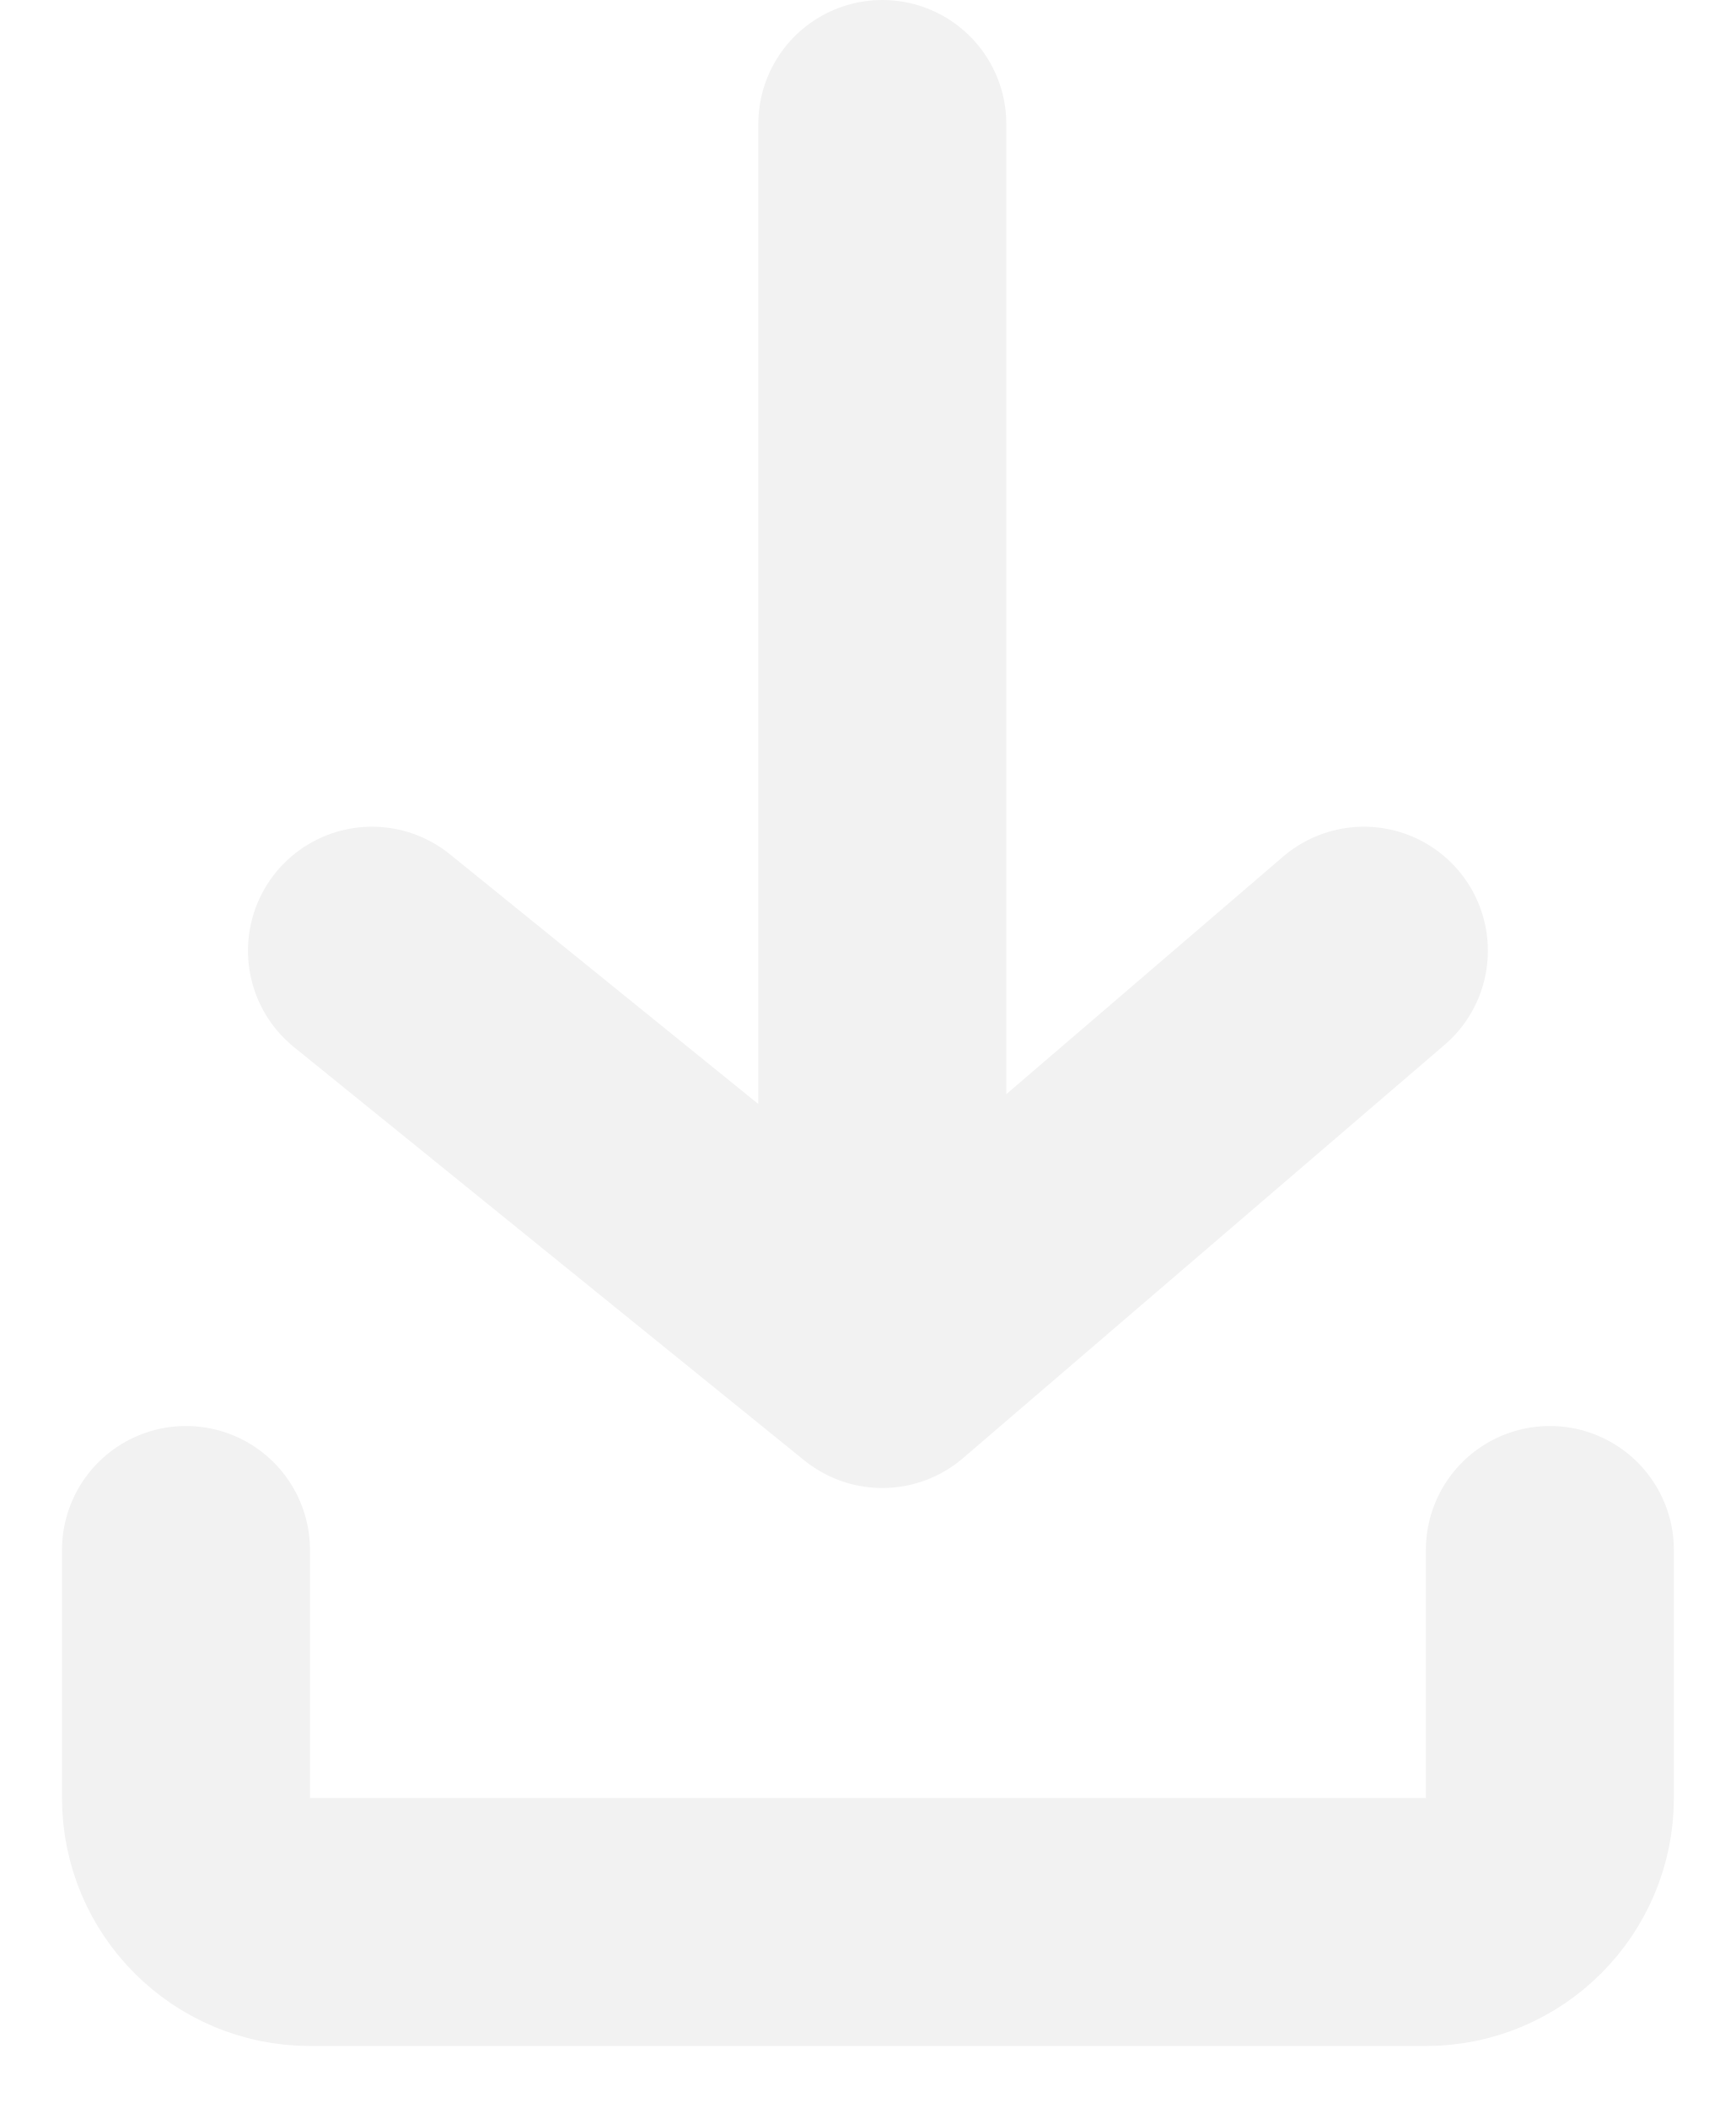
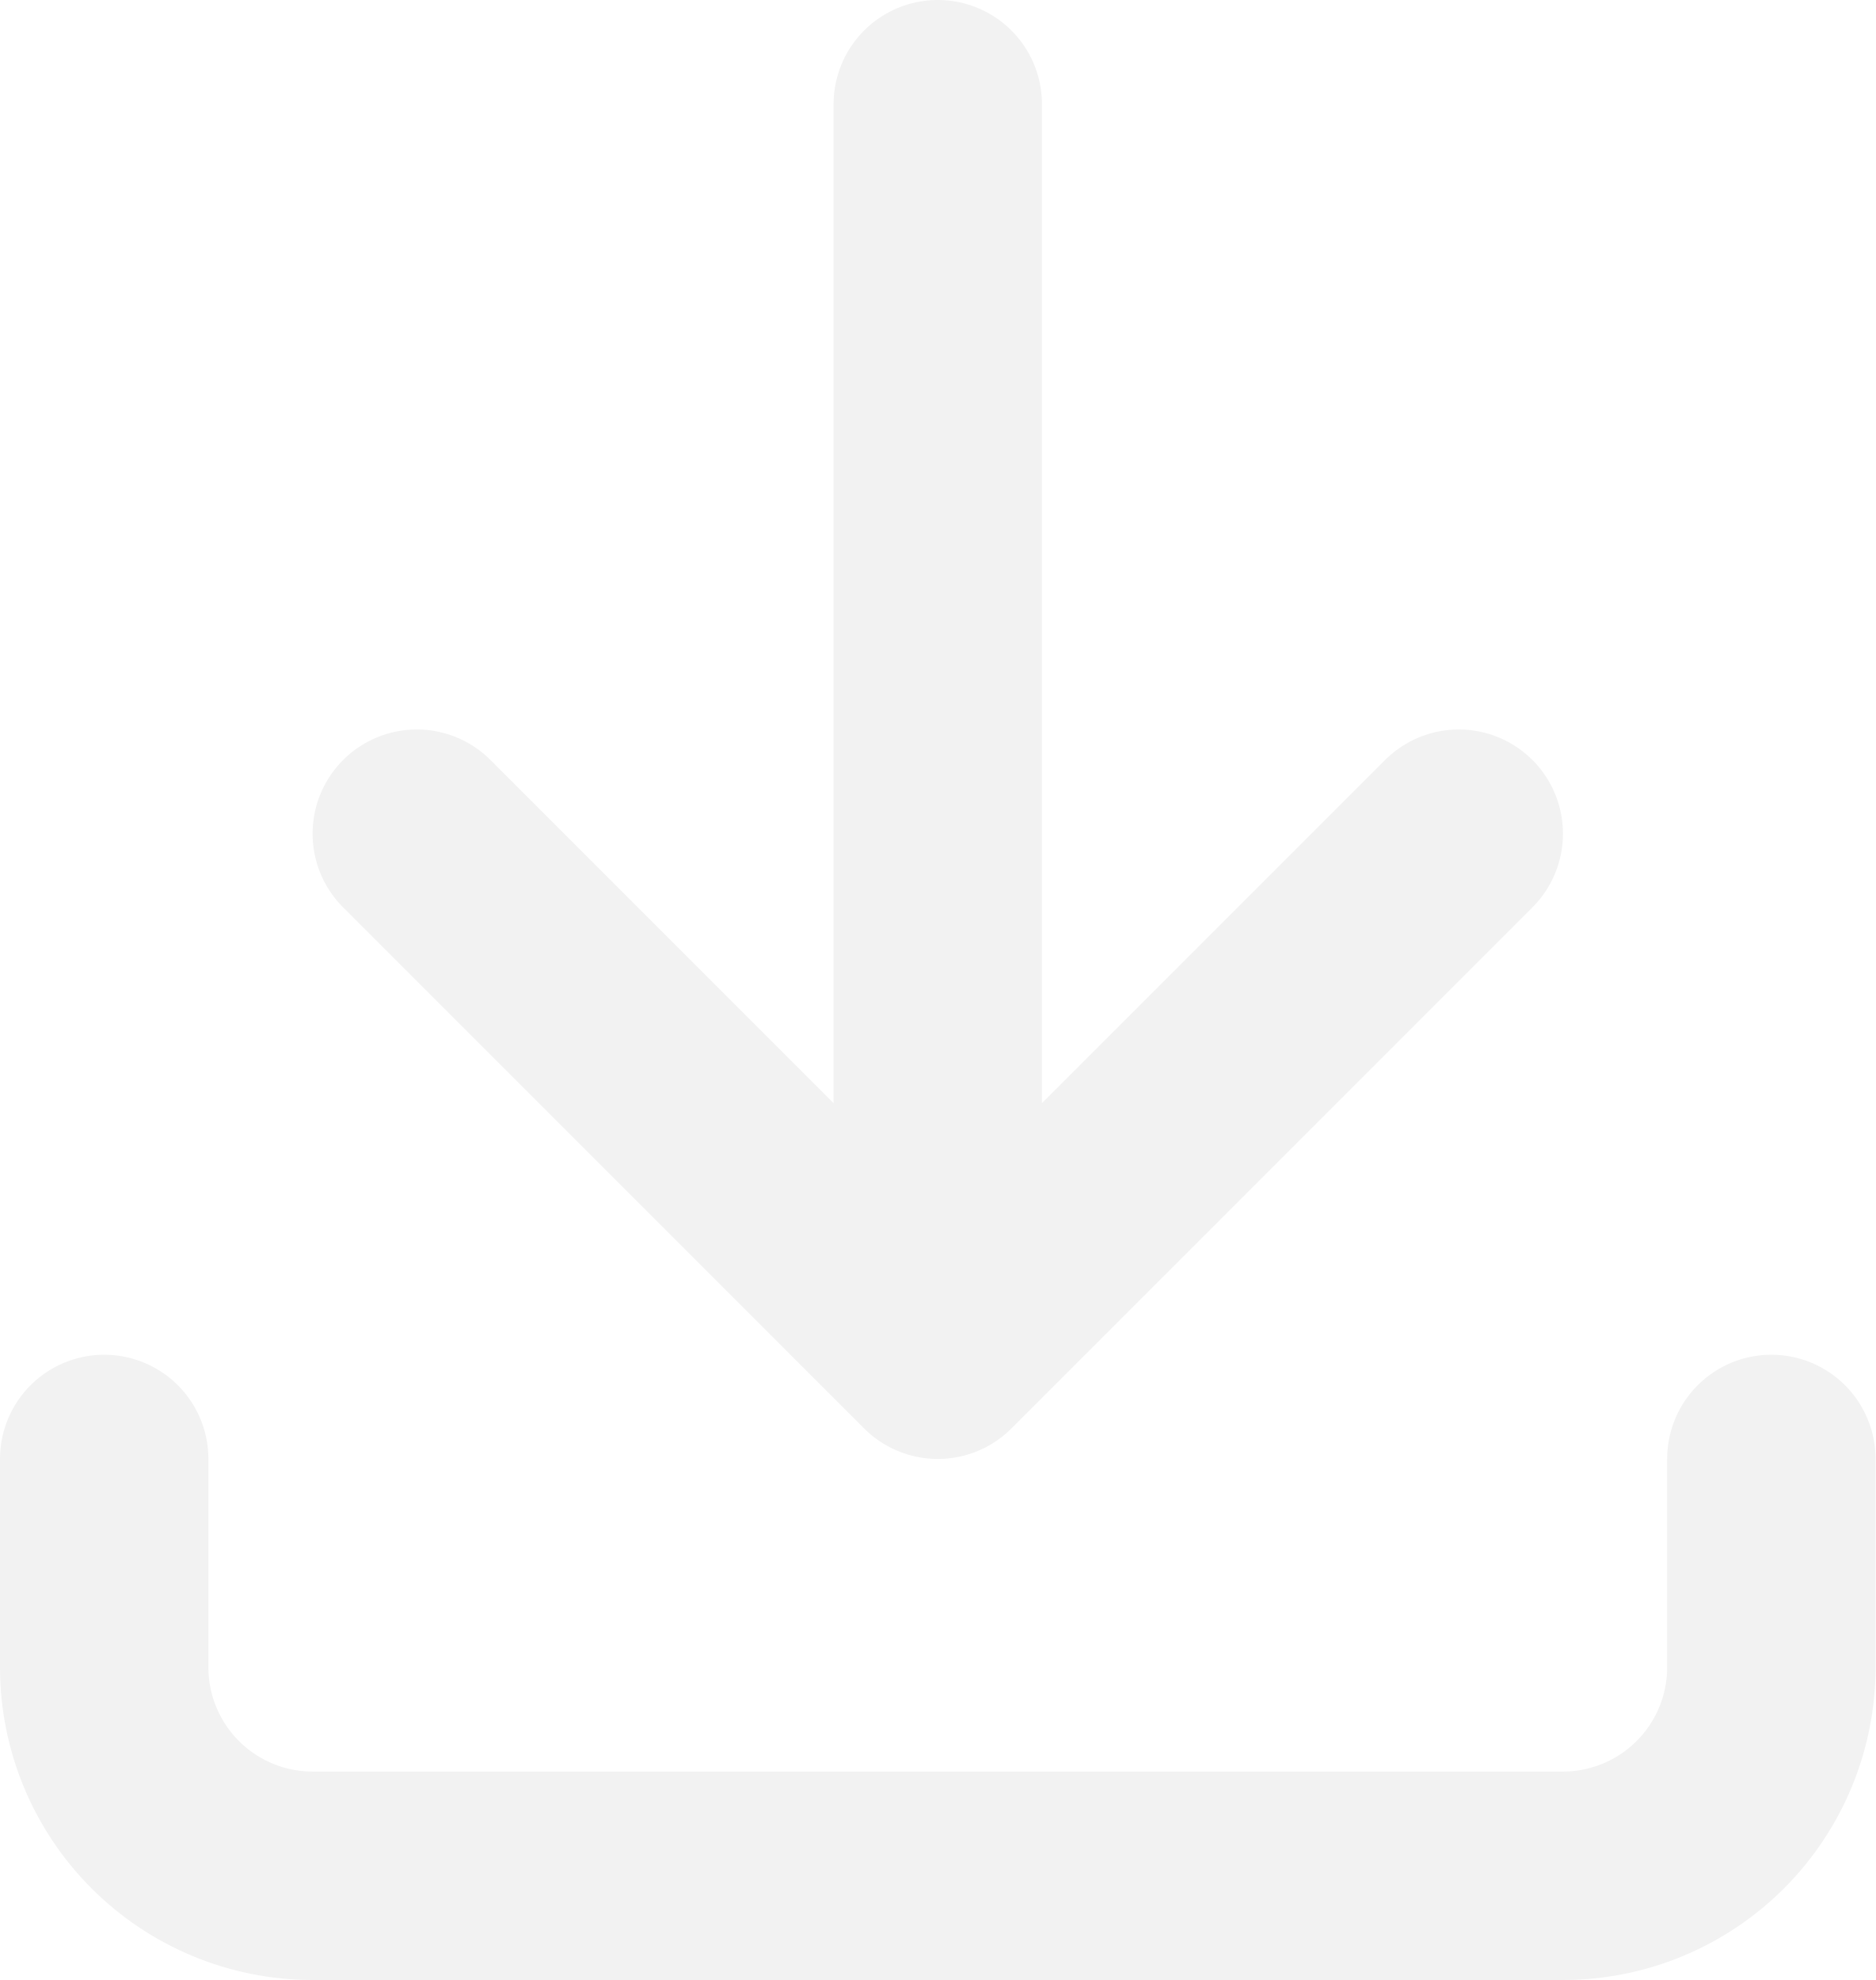
- <svg xmlns="http://www.w3.org/2000/svg" width="14" height="17" viewBox="0 0 14 17" fill="none">
-   <path d="M7.116 1V11M7.116 11L11 7.667M7.116 11L3 7.667M1.5 12.5V14.5C1.5 15.052 1.948 15.5 2.5 15.5H11.5C12.052 15.5 12.5 15.052 12.5 14.5V12.5" stroke="#F2F2F2" stroke-width="2" stroke-linecap="round" stroke-linejoin="round" />
+ <svg xmlns="http://www.w3.org/2000/svg" width="18" height="19" viewBox="0 0 18 19" fill="none">
+   <path d="M1 14V16C1 16.53 1.211 17.039 1.586 17.414C1.961 17.789 2.47 18 3 18H15C15.53 18 16.039 17.789 16.414 17.414C16.789 17.039 17 16.53 17 16V14M4 8L9 13M9 13L14 8M9 13V1" stroke="#F2F2F2" stroke-width="2" stroke-linecap="round" stroke-linejoin="round" />
</svg>
